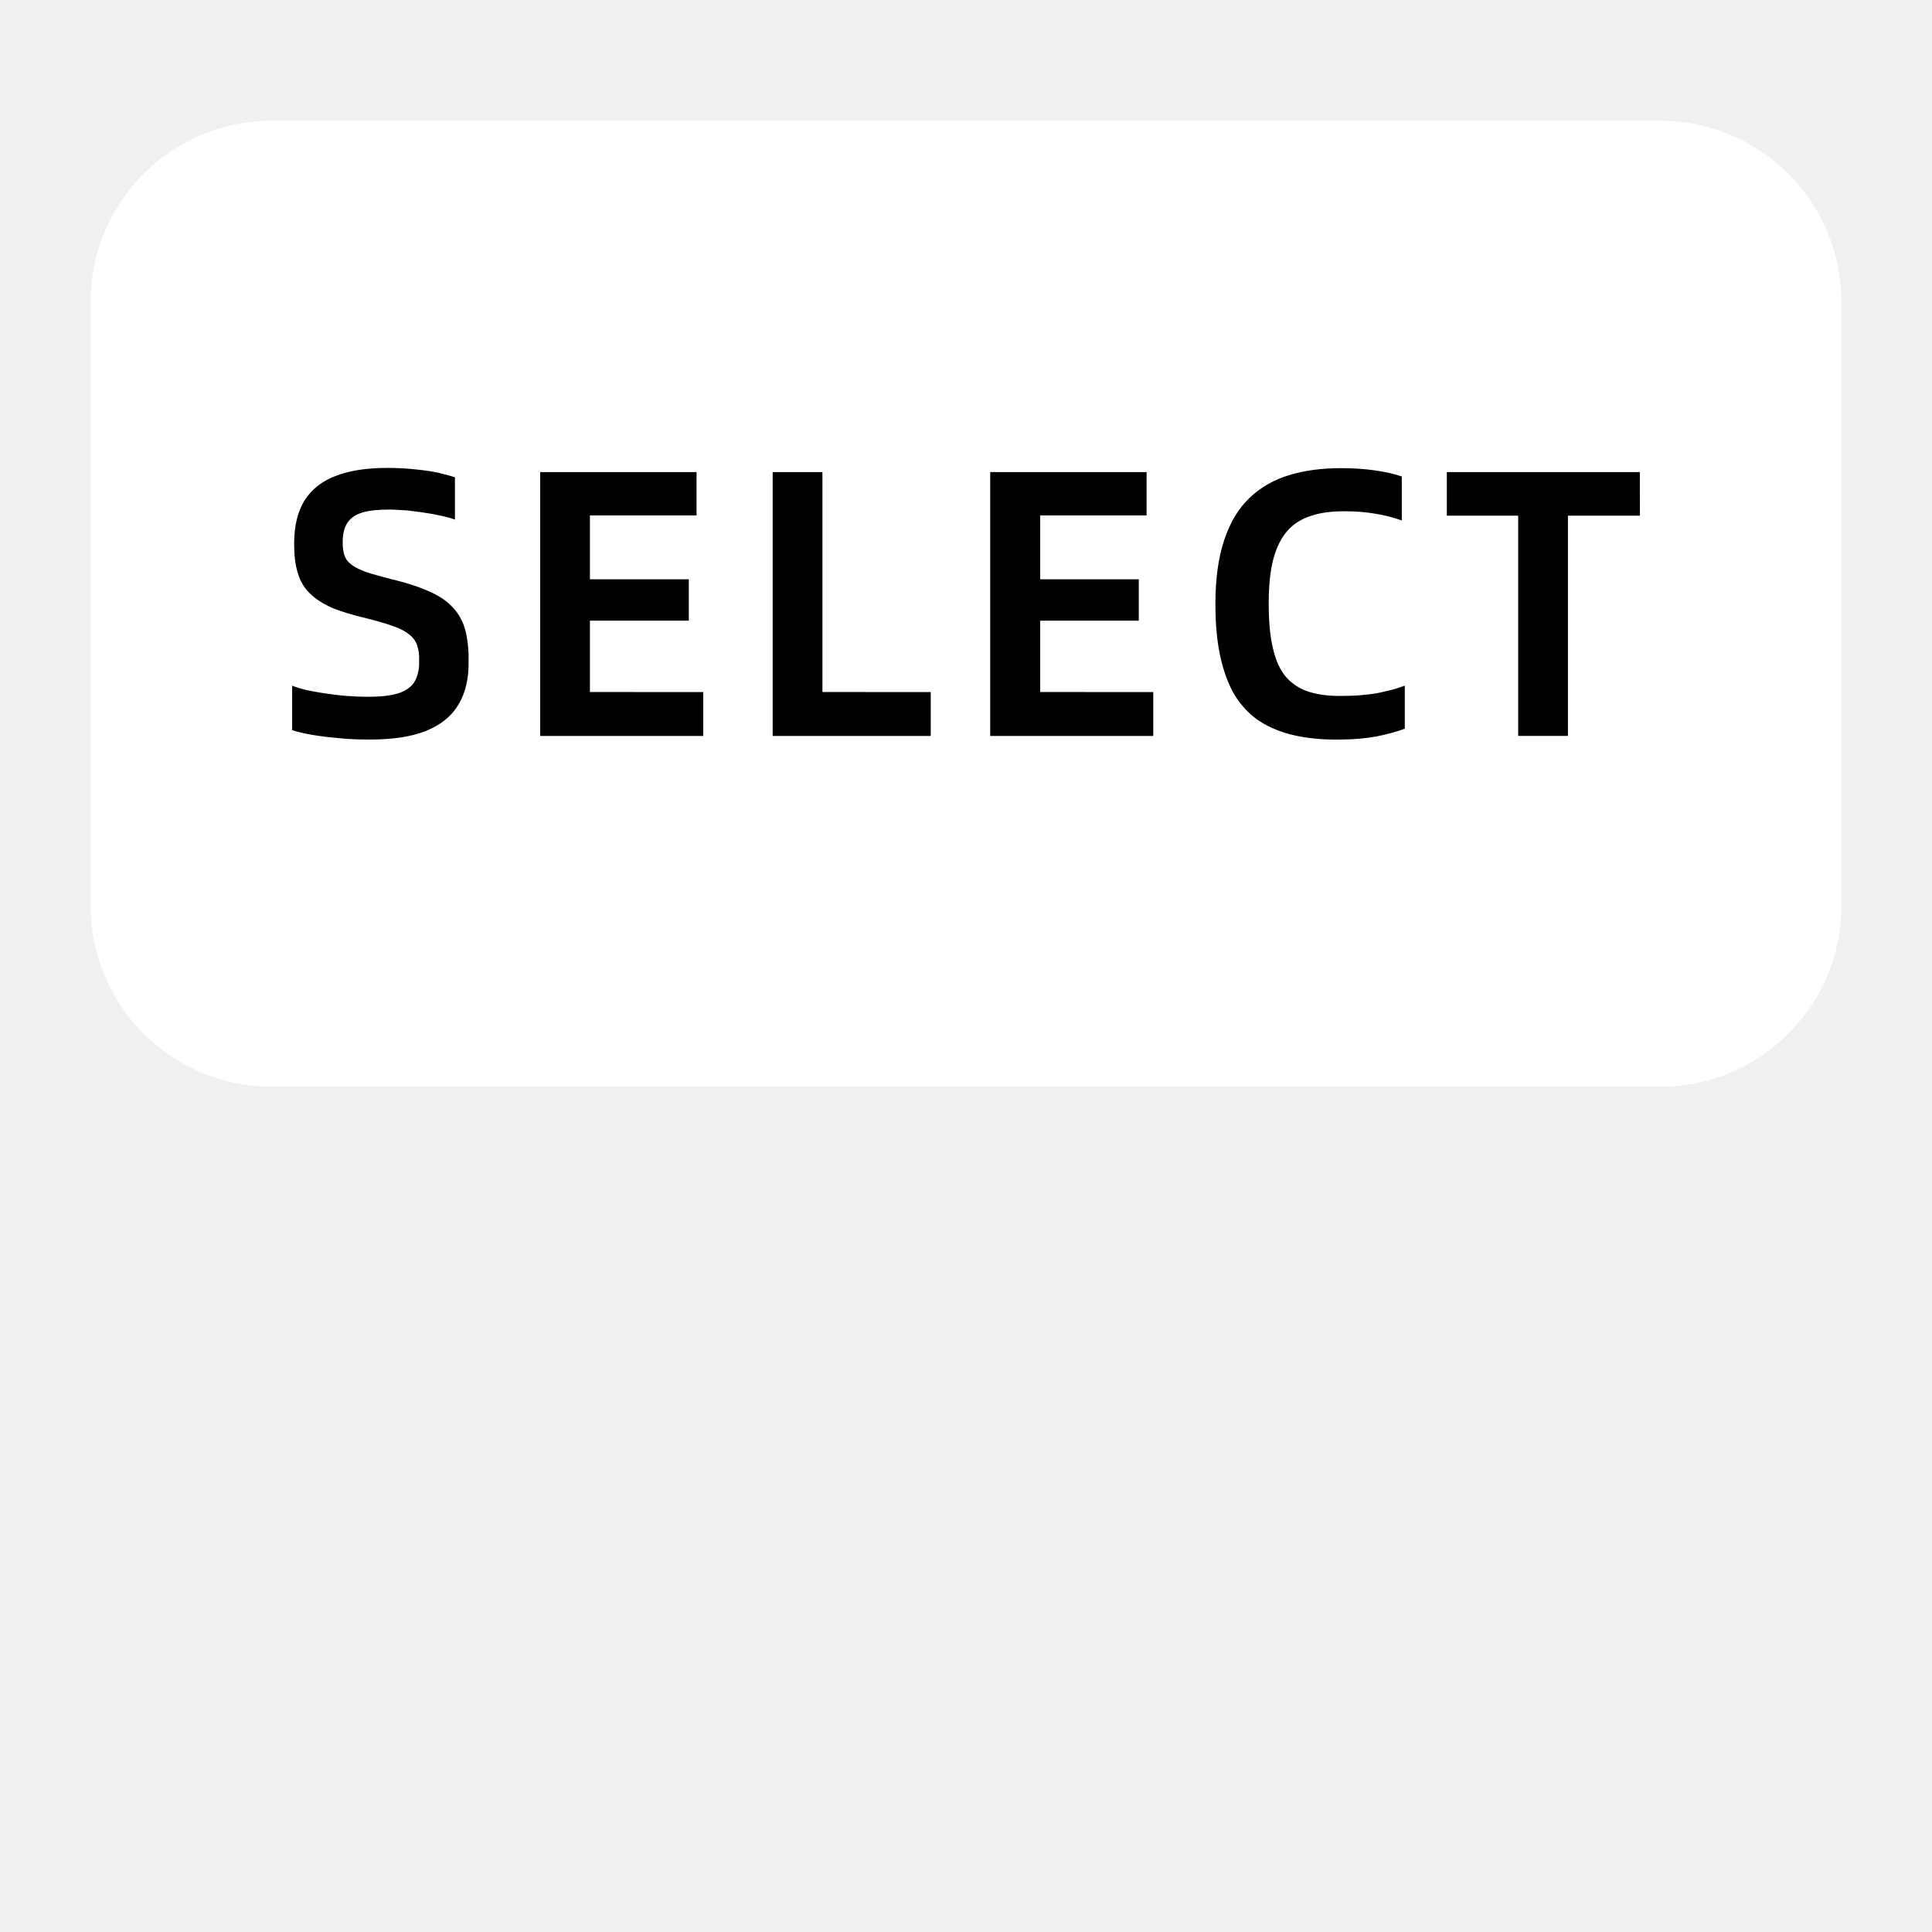
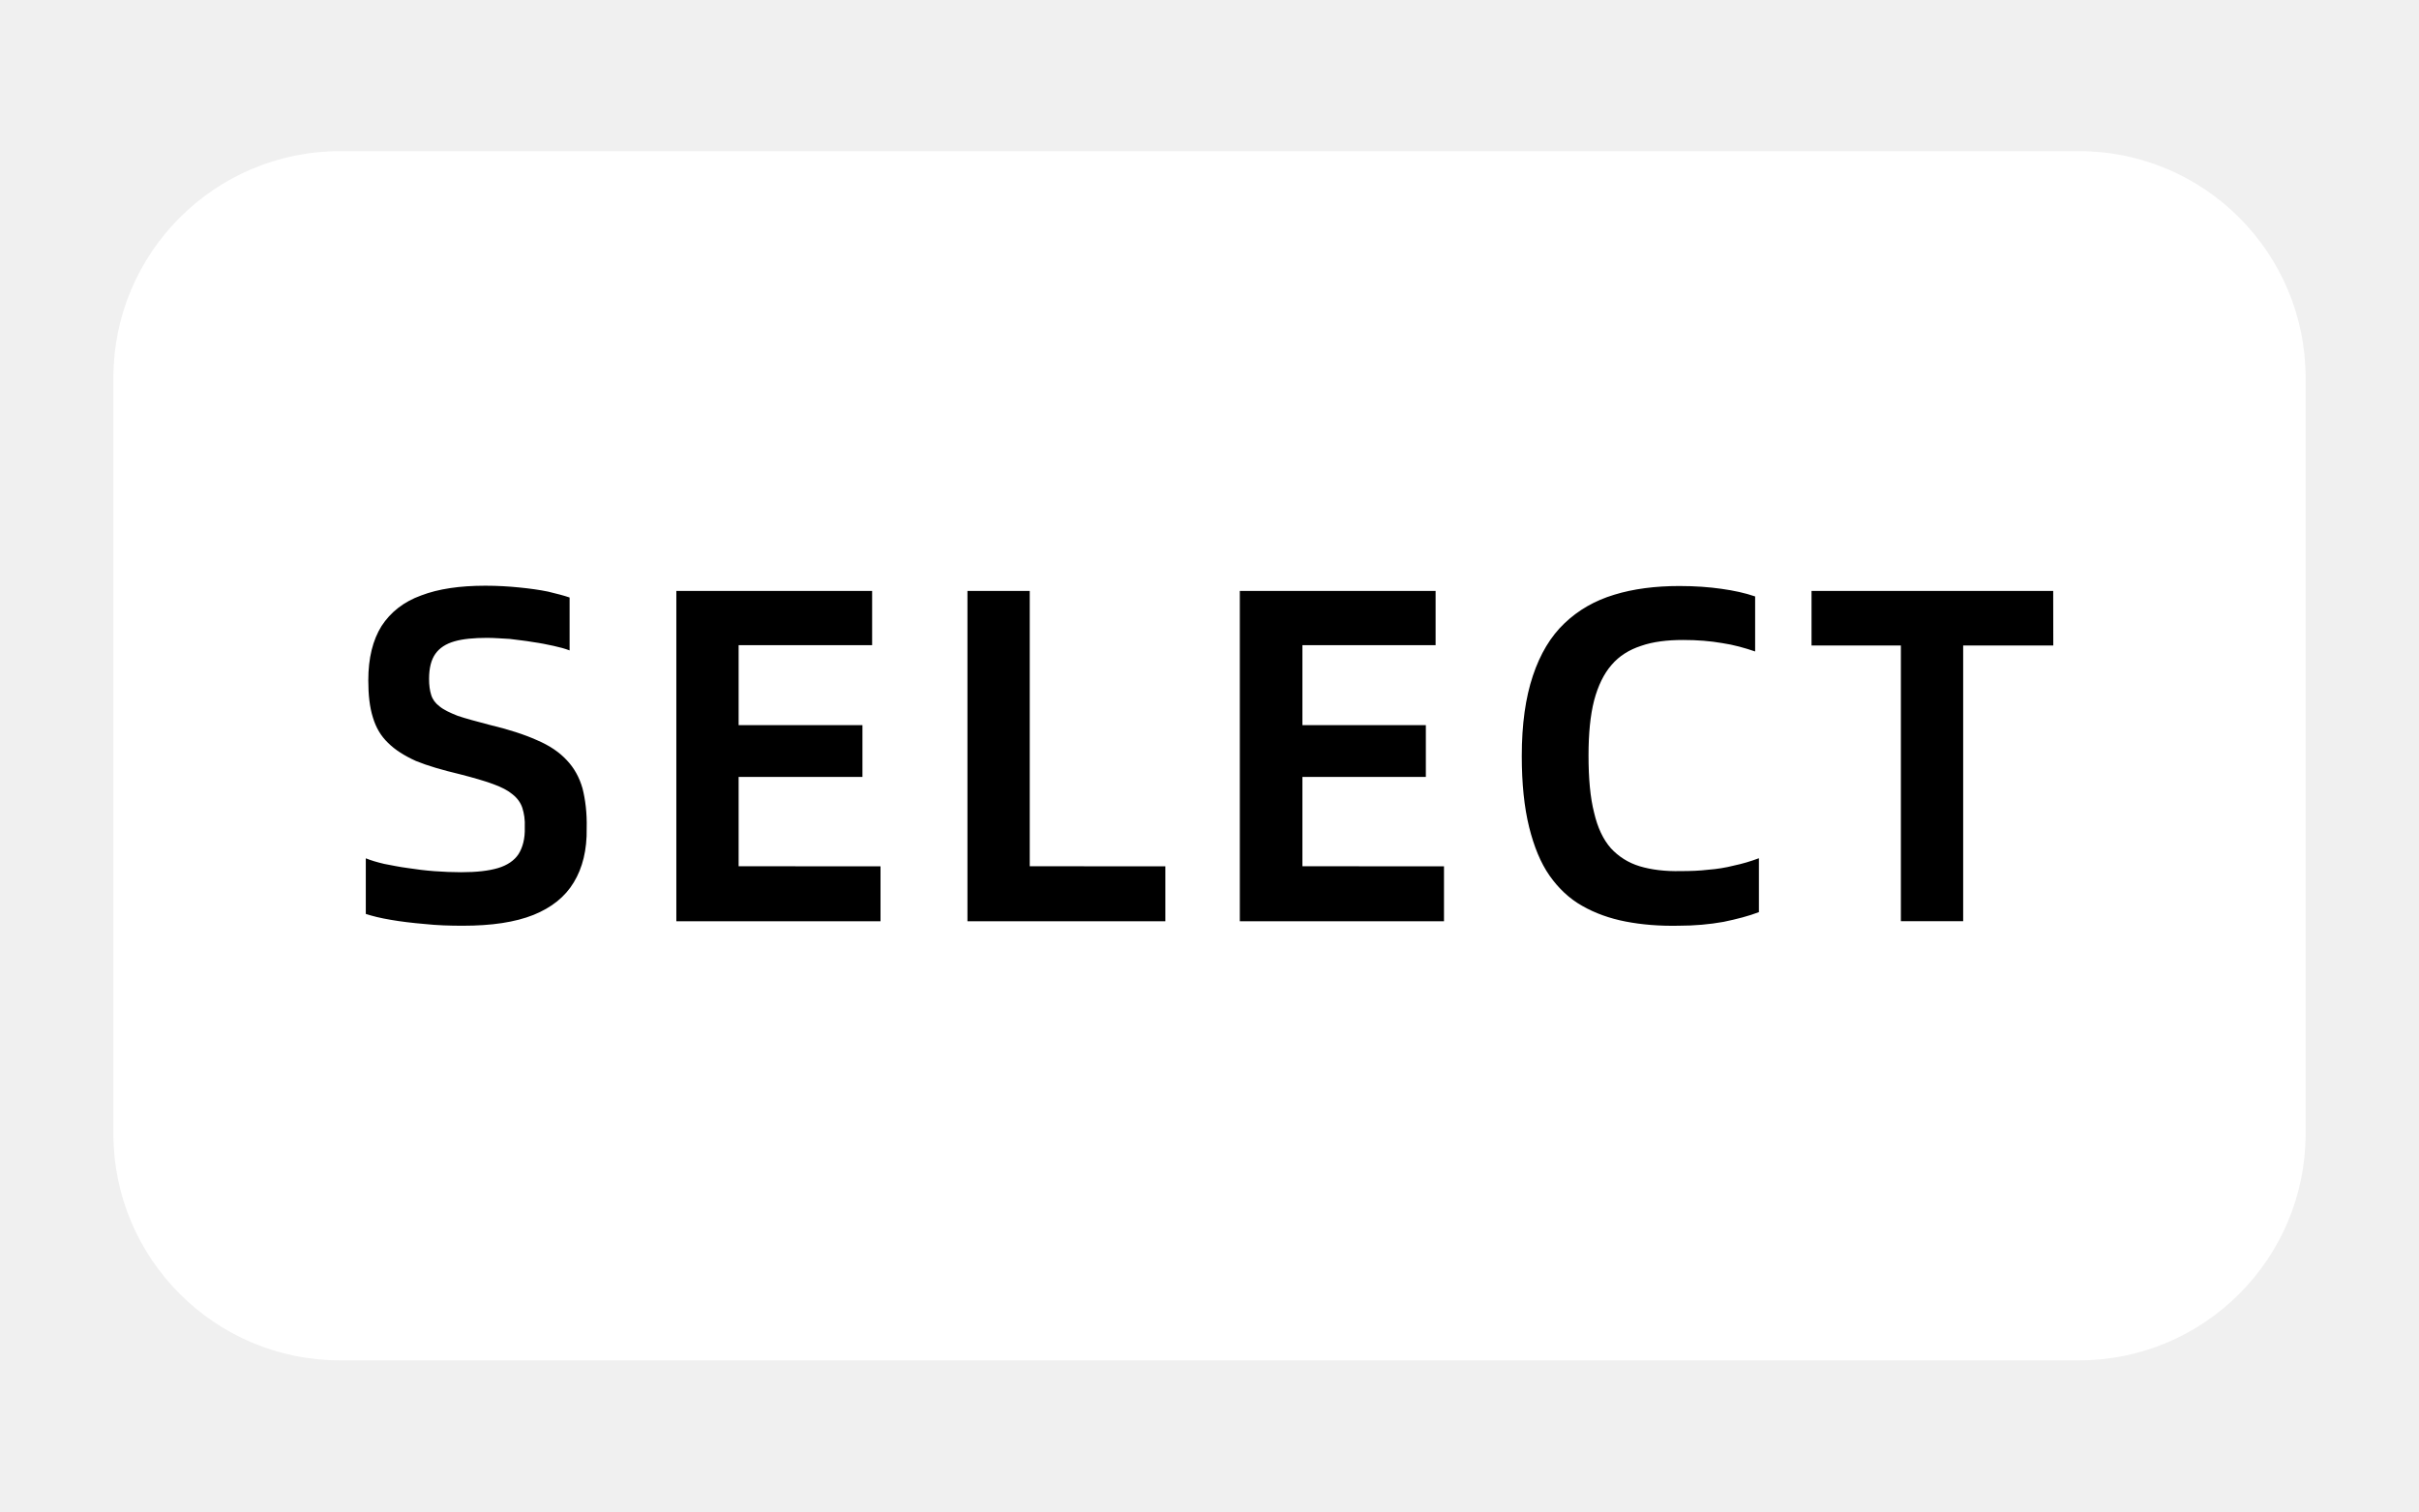
- <svg xmlns="http://www.w3.org/2000/svg" width="32" height="32" viewBox="0 0 32 32" fill="none" version="1.1" id="svg2" xml:space="preserve">
+ <svg xmlns="http://www.w3.org/2000/svg" width="32" height="20" viewBox="0 0 32 20" fill="none" version="1.1" id="svg2" xml:space="preserve">
  <defs id="defs2" />
  <rect style="fill:#ffffff;fill-opacity:1;stroke:none;stroke-width:1.394" id="rect2" width="29" height="16" x="1.5" y="2" clip-path="none" rx="3" />
  <path id="path8333" d="m 27.161,7.819 h -3.197 v 0.722 h 1.182 v 3.648 h 0.824 v -3.648 h 1.192 z m -4.96,4.43 c 0.216,0 0.414,-0.018 0.598,-0.051 0.179,-0.037 0.336,-0.078 0.469,-0.129 v -0.713 c -0.11,0.041 -0.221,0.074 -0.331,0.097 -0.11,0.028 -0.221,0.046 -0.34,0.055 -0.115,0.014 -0.235,0.018 -0.363,0.018 -0.207,0.005 -0.391,-0.018 -0.543,-0.064 -0.152,-0.046 -0.281,-0.129 -0.382,-0.239 -0.101,-0.115 -0.175,-0.271 -0.221,-0.469 -0.051,-0.198 -0.074,-0.451 -0.074,-0.759 0,-0.285 0.023,-0.529 0.074,-0.727 0.051,-0.193 0.129,-0.354 0.23,-0.469 0.101,-0.12 0.235,-0.202 0.391,-0.253 0.156,-0.055 0.345,-0.078 0.557,-0.078 0.189,0 0.359,0.014 0.515,0.041 0.156,0.023 0.299,0.064 0.437,0.111 V 7.892 c -0.133,-0.046 -0.281,-0.078 -0.446,-0.101 -0.161,-0.023 -0.345,-0.037 -0.557,-0.037 -0.317,0 -0.607,0.037 -0.86,0.115 -0.258,0.078 -0.474,0.202 -0.658,0.377 -0.184,0.175 -0.322,0.405 -0.419,0.695 -0.097,0.29 -0.147,0.639 -0.147,1.063 0,0.363 0.032,0.676 0.097,0.939 0.064,0.258 0.152,0.474 0.271,0.644 0.12,0.17 0.262,0.304 0.433,0.4 0.17,0.097 0.363,0.166 0.575,0.207 0.212,0.041 0.446,0.06 0.695,0.055 m -4.973,-0.787 v -1.182 h 1.633 V 9.595 h -1.633 V 8.537 h 1.762 V 7.819 h -2.59 v 4.371 h 2.701 v -0.727 z m -3.607,0 V 7.819 h -0.824 v 4.371 h 2.618 v -0.727 z m -3.851,0 V 10.28 H 11.409 V 9.595 H 9.771 V 8.537 H 11.537 V 7.819 H 8.947 v 4.371 H 11.648 V 11.463 Z m -3.648,0.787 c 0.382,0 0.69,-0.046 0.934,-0.143 0.239,-0.097 0.419,-0.239 0.534,-0.432 0.115,-0.189 0.175,-0.428 0.17,-0.713 0.005,-0.207 -0.018,-0.382 -0.055,-0.529 C 7.664,10.285 7.595,10.161 7.498,10.059 7.401,9.954 7.273,9.866 7.102,9.793 6.937,9.719 6.725,9.65 6.472,9.59 6.297,9.544 6.159,9.507 6.053,9.471 5.948,9.429 5.869,9.392 5.814,9.346 5.759,9.305 5.722,9.254 5.704,9.195 5.685,9.135 5.676,9.066 5.676,8.983 c 0,-0.143 0.028,-0.253 0.083,-0.331 0.055,-0.078 0.138,-0.133 0.253,-0.166 0.11,-0.032 0.258,-0.046 0.432,-0.046 0.097,0 0.193,0.009 0.299,0.014 0.101,0.014 0.202,0.023 0.304,0.041 0.101,0.014 0.189,0.032 0.276,0.051 0.083,0.018 0.152,0.037 0.212,0.06 V 7.906 C 7.457,7.879 7.365,7.856 7.25,7.828 7.139,7.805 7.01,7.787 6.868,7.773 6.73,7.759 6.578,7.75 6.422,7.75 c -0.34,0 -0.621,0.041 -0.851,0.129 -0.23,0.083 -0.405,0.221 -0.524,0.405 -0.115,0.184 -0.175,0.423 -0.175,0.718 0,0.193 0.018,0.354 0.06,0.488 0.041,0.138 0.106,0.248 0.202,0.34 0.092,0.092 0.216,0.17 0.368,0.239 0.156,0.064 0.35,0.12 0.58,0.175 0.179,0.046 0.322,0.087 0.437,0.129 0.115,0.041 0.202,0.087 0.262,0.138 0.064,0.051 0.106,0.11 0.129,0.179 0.023,0.074 0.037,0.156 0.032,0.258 0.005,0.147 -0.028,0.267 -0.083,0.354 -0.055,0.083 -0.147,0.147 -0.271,0.184 -0.124,0.037 -0.285,0.055 -0.488,0.055 -0.115,0 -0.235,-0.005 -0.354,-0.014 -0.12,-0.009 -0.235,-0.023 -0.35,-0.041 -0.11,-0.014 -0.216,-0.037 -0.313,-0.055 -0.097,-0.023 -0.175,-0.046 -0.244,-0.074 v 0.736 c 0.087,0.028 0.193,0.055 0.331,0.078 0.133,0.023 0.281,0.041 0.446,0.055 0.166,0.018 0.336,0.023 0.506,0.023" style="fill:#000000;fill-opacity:1;fill-rule:nonzero;stroke:none;stroke-width:1.323" clip-path="none" />
</svg>
